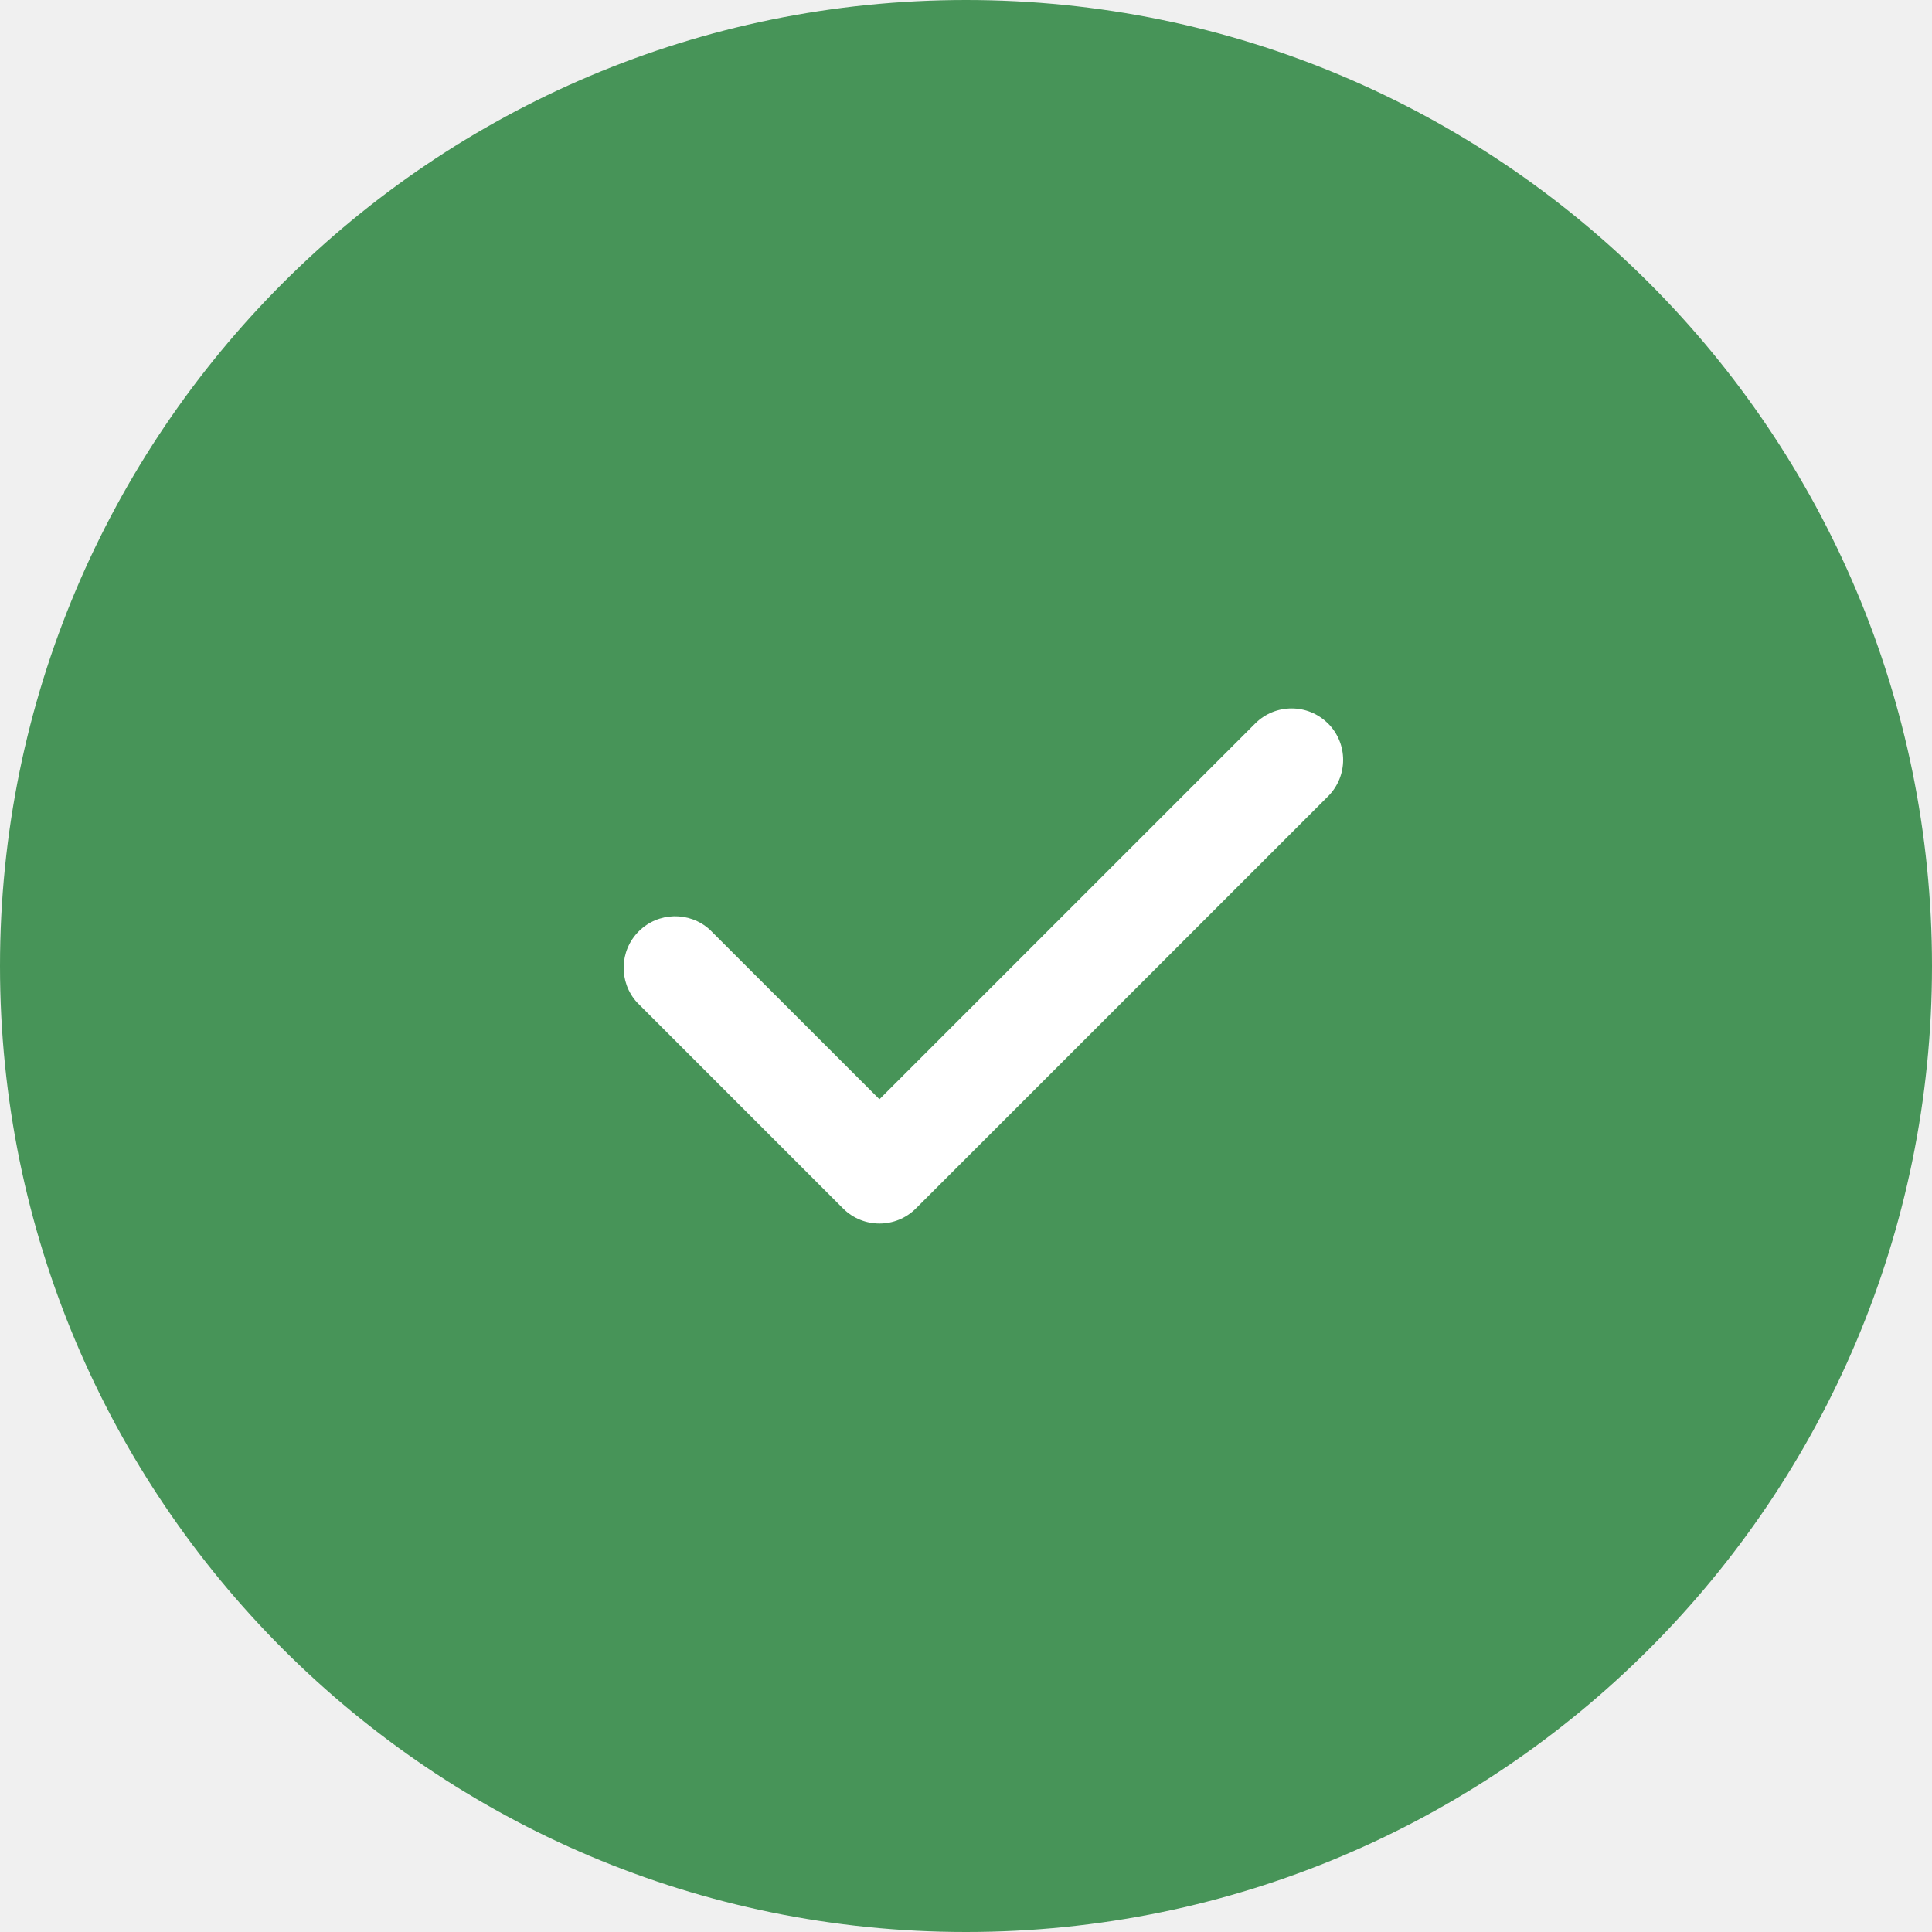
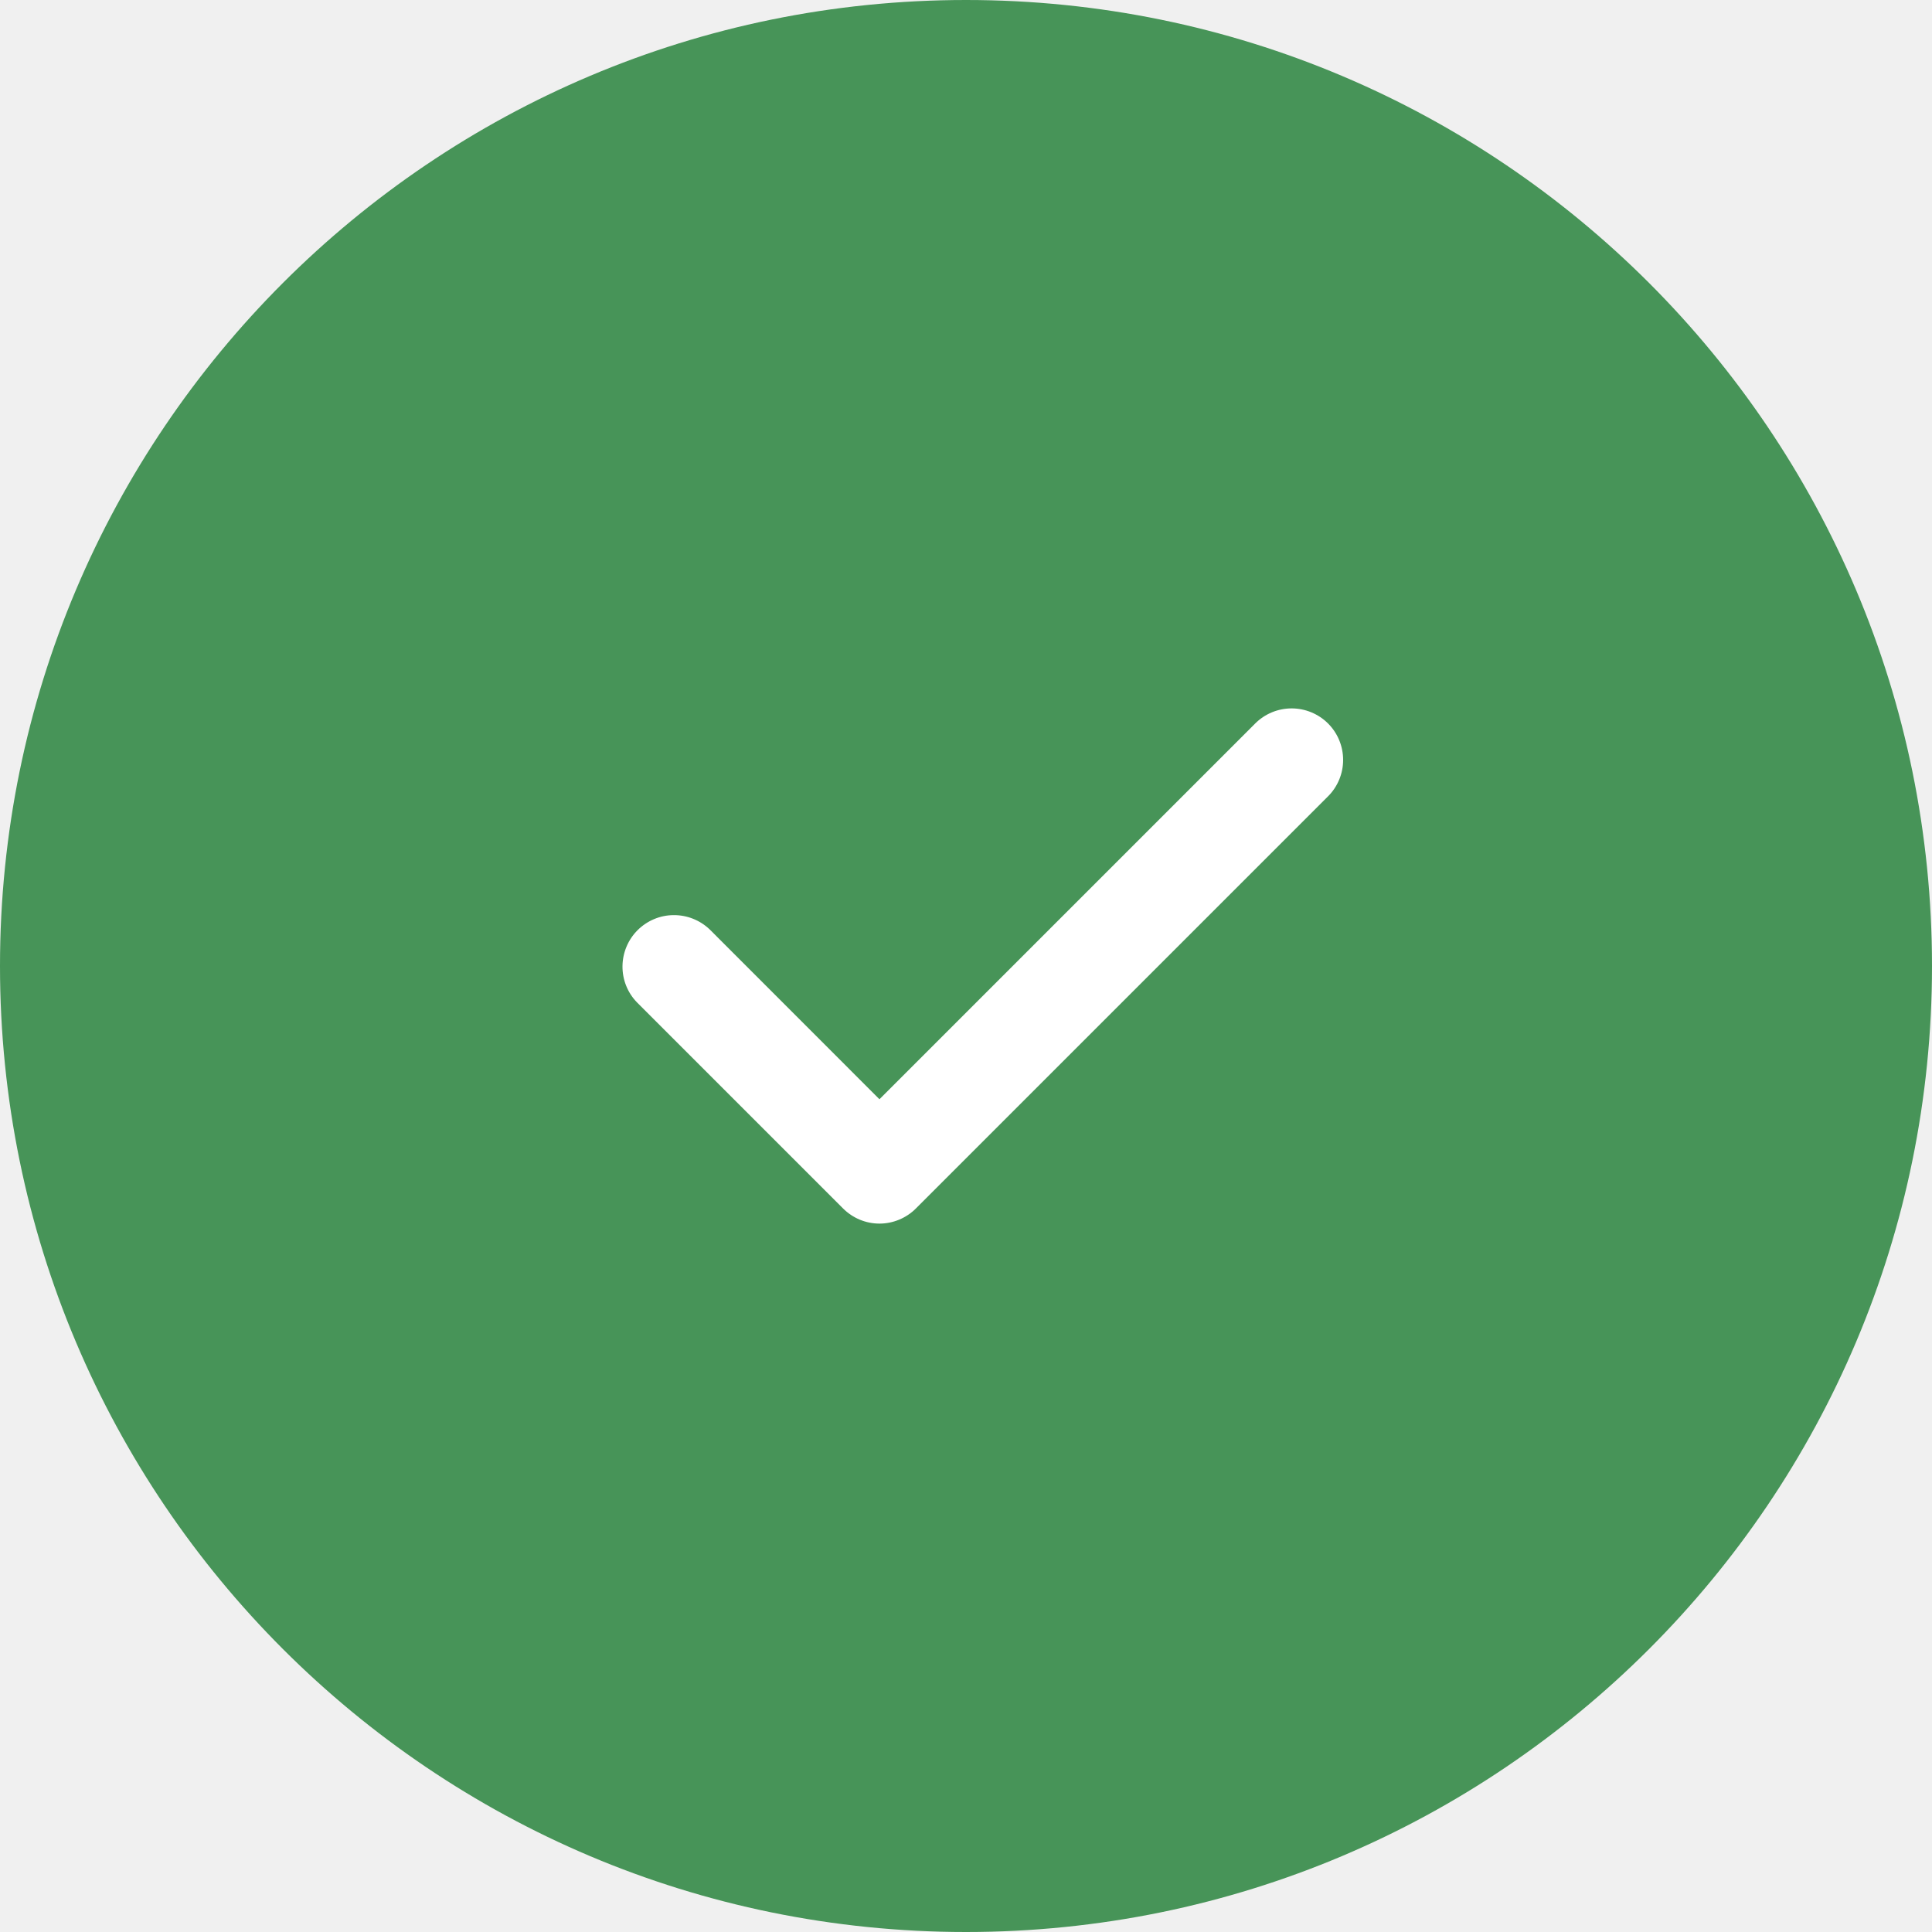
- <svg xmlns="http://www.w3.org/2000/svg" width="30" height="30" fill="none">
+ <svg xmlns="http://www.w3.org/2000/svg" width="30" height="30" viewBox="0 0 30 30" fill="none">
  <circle cx="15" cy="15" r="15" fill="#479458" />
-   <path fill="#479458" d="M7 7h16v16H7z" />
-   <path fill-rule="evenodd" clip-rule="evenodd" d="M20.622 11.234a.8.8 0 010 1.131l-6.4 6.4a.8.8 0 01-1.131 0l-3.2-3.2a.8.8 0 011.13-1.13l2.635 2.634 5.835-5.835a.8.8 0 011.13 0z" fill="#fff" />
+   <rect width="16" height="16" transform="translate(7 7)" fill="#479458" />
+   <path fill-rule="evenodd" clip-rule="evenodd" d="M20.622 11.234C20.772 11.384 20.856 11.588 20.856 11.8C20.856 12.012 20.772 12.215 20.622 12.365L14.222 18.765C14.072 18.915 13.868 19 13.656 19C13.444 19 13.241 18.915 13.091 18.765L9.891 15.565C9.745 15.415 9.664 15.213 9.666 15.003C9.668 14.793 9.752 14.592 9.9 14.444C10.049 14.296 10.249 14.211 10.459 14.21C10.669 14.208 10.871 14.289 11.022 14.434L13.656 17.069L19.491 11.234C19.641 11.084 19.844 11 20.056 11C20.268 11 20.472 11.084 20.622 11.234Z" fill="white" />
</svg>
